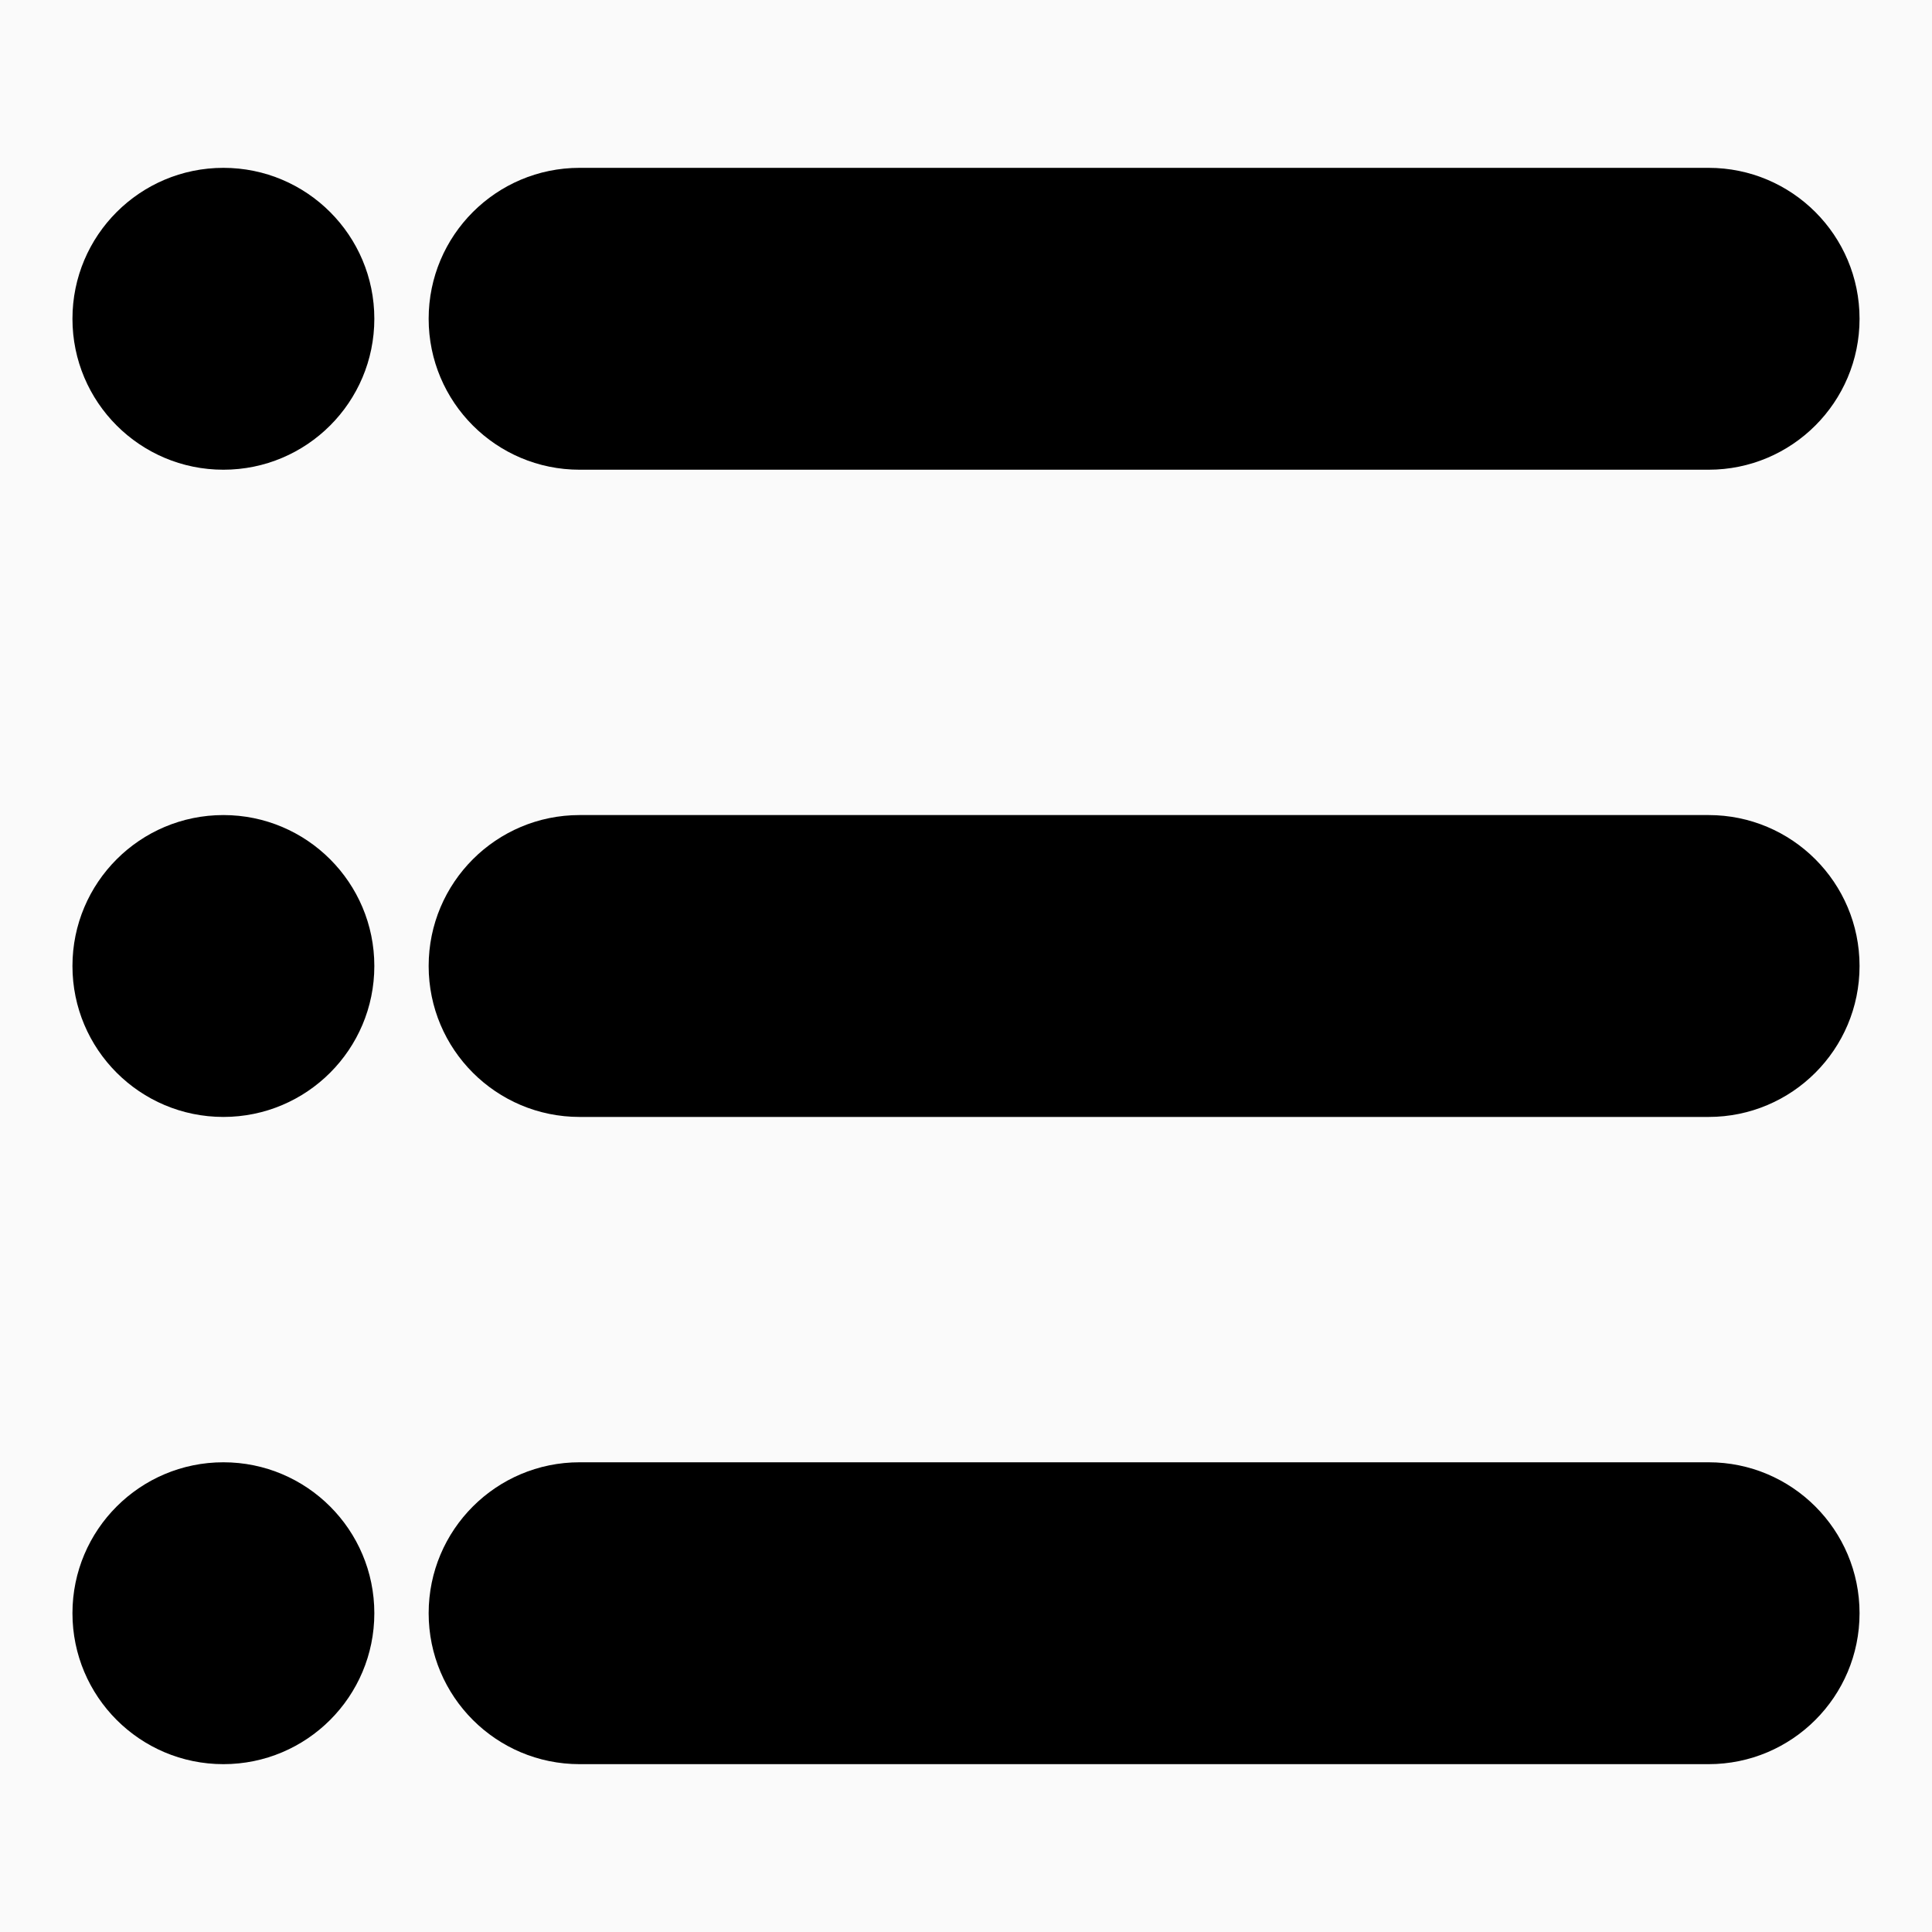
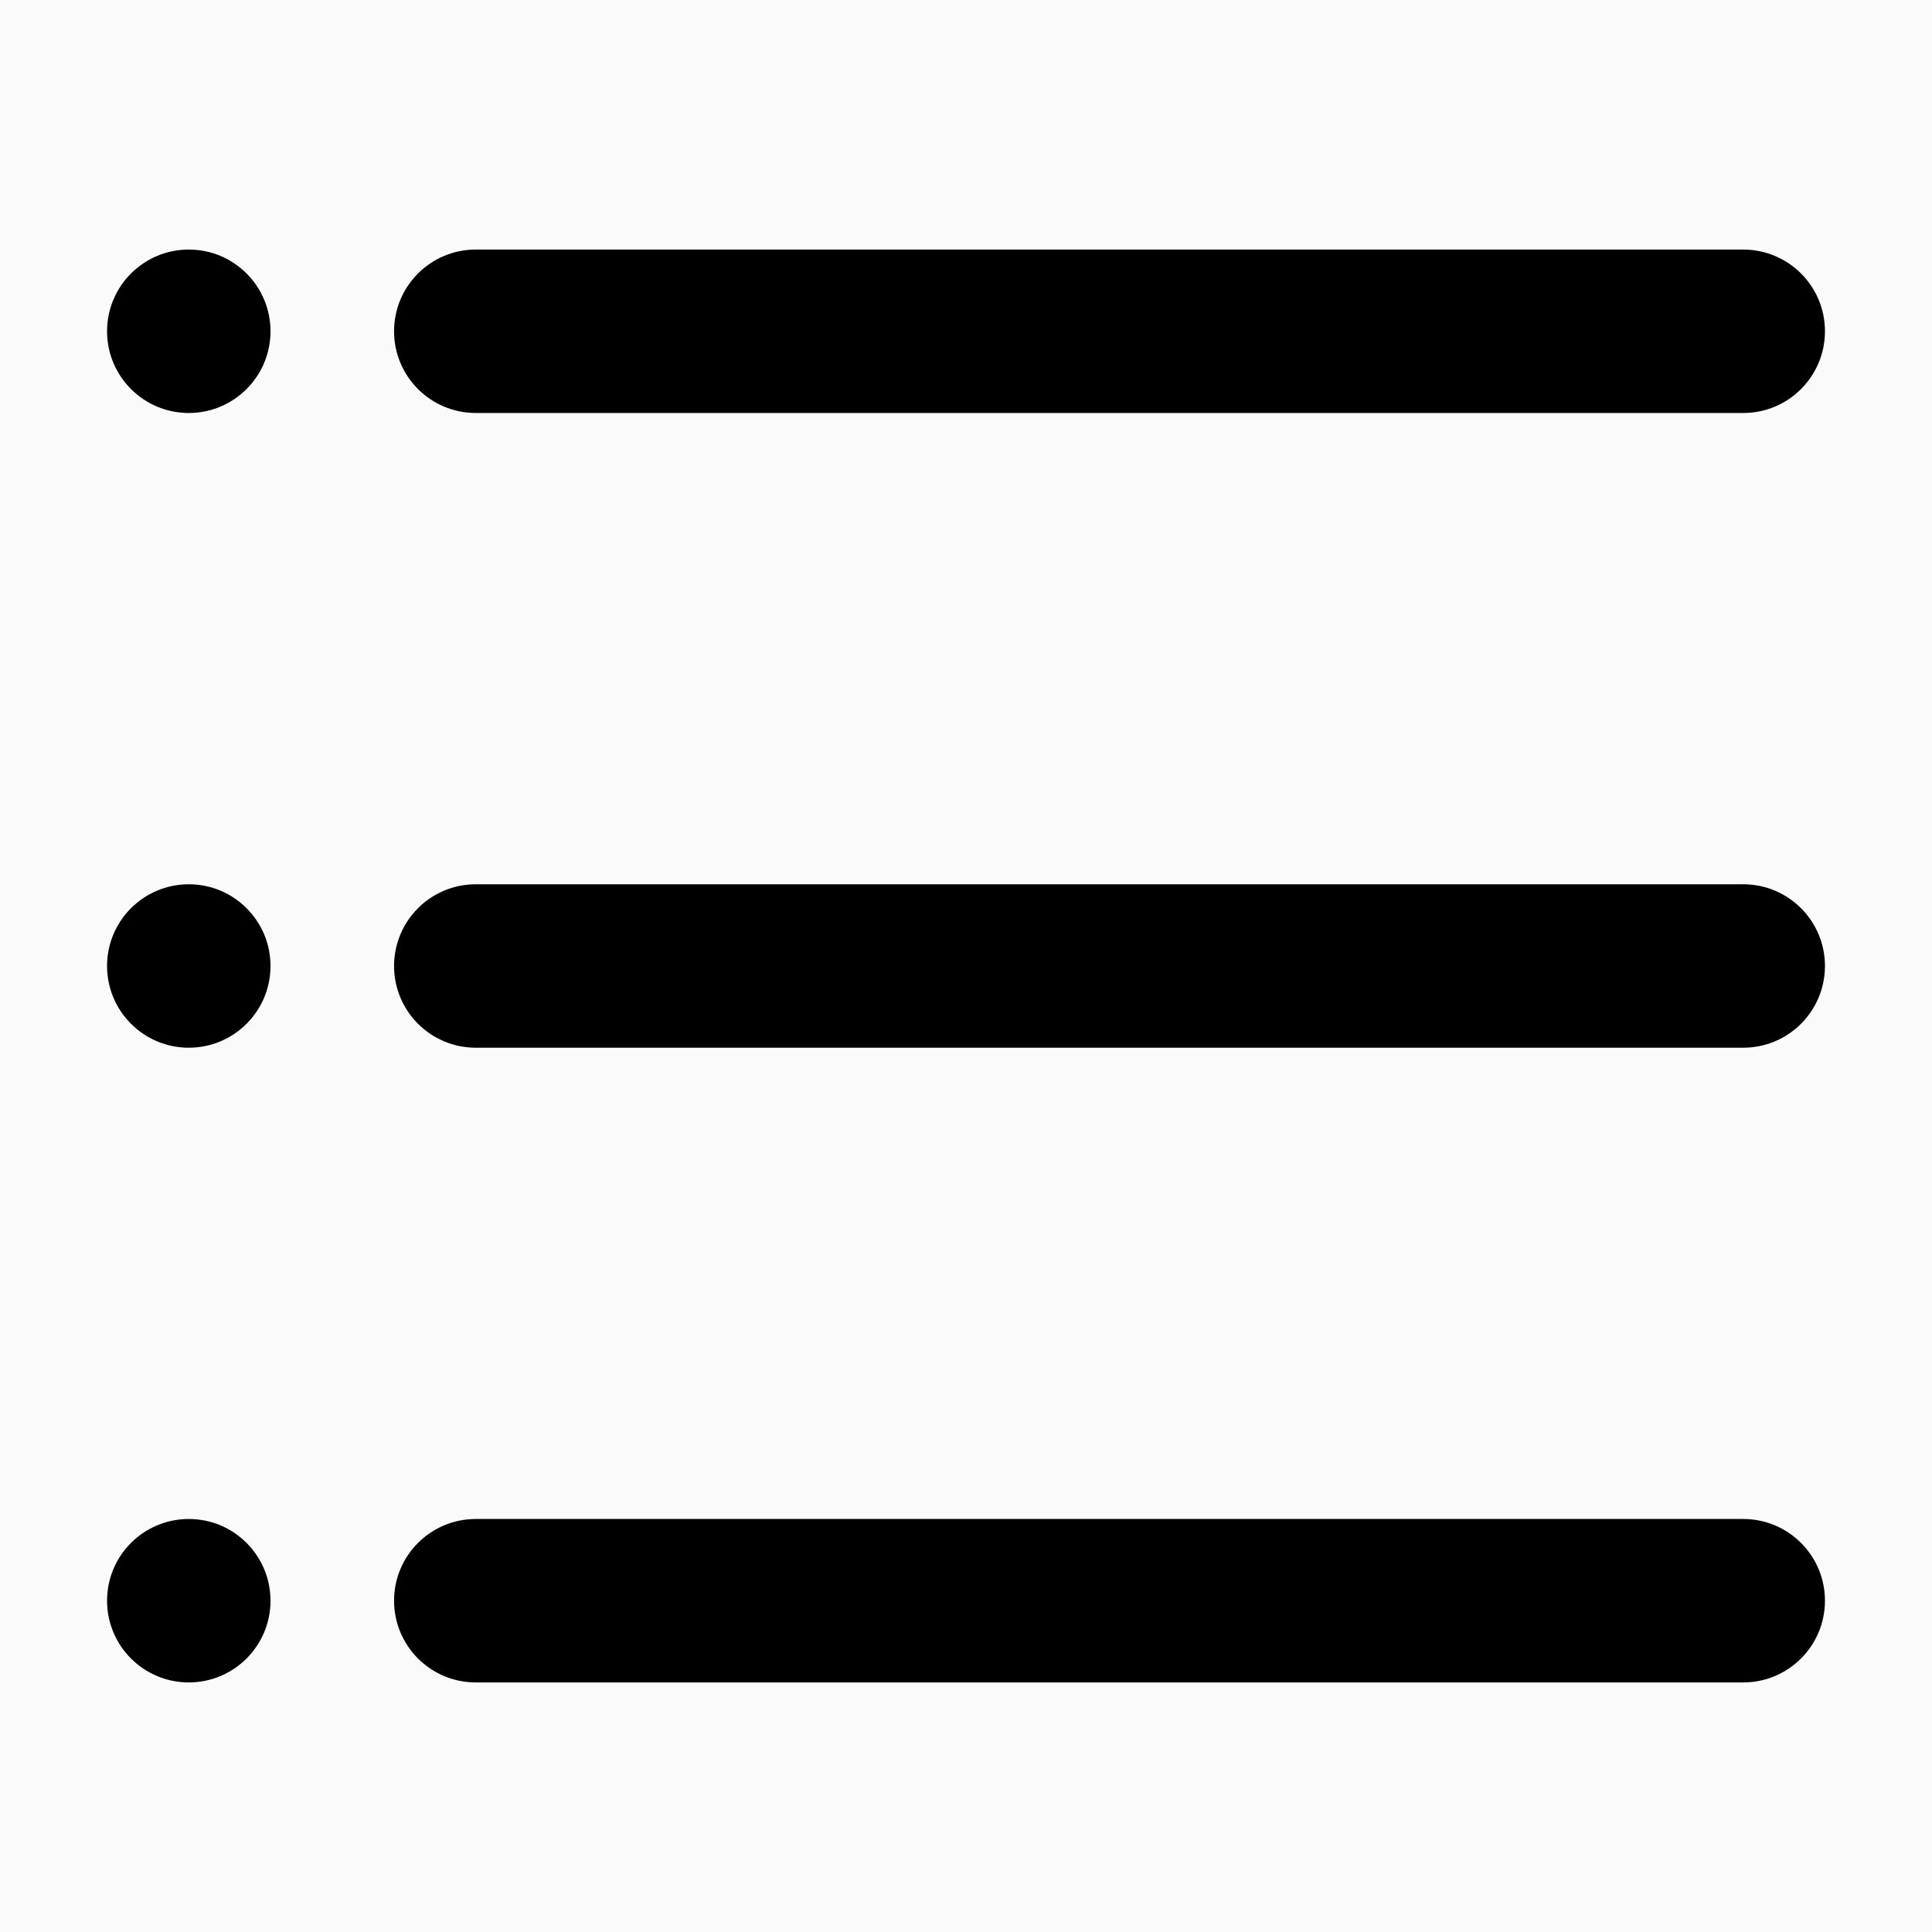
<svg xmlns="http://www.w3.org/2000/svg" width="118.209mm" height="118.209mm" viewBox="0 0 118.209 118.209" version="1.1" id="svg5">
  <defs id="defs2" />
-   <g id="layer1" transform="translate(-45.06717,-67.23135)">
-     <g id="g1368">
-       <rect style="fill:#ffffff;fill-opacity:0.647;stroke-width:0.265" id="rect111" width="118.209" height="118.209" x="45.067" y="67.231" />
-       <g id="g1344" transform="translate(0.3694029)">
-         <circle style="fill:#000000;stroke-width:0.265" id="path217" cx="58.366" cy="86.736" r="9.235" />
-         <rect style="fill:#000000;fill-opacity:1;stroke-width:0.265" id="rect1176" width="87.549" height="18.47" x="70.925" y="77.501" ry="9.235" />
-       </g>
-       <g id="g1350" transform="translate(0.3694029,39.59999)">
-         <circle style="fill:#000000;stroke-width:0.265" id="circle1346" cx="58.366" cy="86.736" r="9.235" />
-         <rect style="fill:#000000;fill-opacity:1;stroke-width:0.265" id="rect1348" width="87.549" height="18.47" x="70.925" y="77.501" ry="9.235" />
-       </g>
-       <g id="g1356" transform="translate(0.3694029,79.19999)">
-         <circle style="fill:#000000;stroke-width:0.265" id="circle1352" cx="58.366" cy="86.736" r="9.235" />
-         <rect style="fill:#000000;fill-opacity:1;stroke-width:0.265" id="rect1354" width="87.549" height="18.47" x="70.925" y="77.501" ry="9.235" />
-       </g>
+   <rect style="fill:#ffffff;fill-opacity:0.647;stroke-width:0.265" id="rect111" width="118.209" height="118.209" x="3.7475587e-07" y="1.3037109e-07" />
+   <g id="g504" transform="translate(0,5)">
+     <g id="g481" transform="translate(-2.117539)">
+       <circle style="fill:#000000;stroke-width:0.143" id="path217" cx="13.668" cy="15.269" r="5" />
+       <rect style="fill:#000000;fill-opacity:1;stroke-width:0.195" id="rect1176" width="87.549" height="10" x="26.228" y="10.269" ry="5" />
+     </g>
+     <g id="g487" transform="translate(-2.117539,77.67014)">
+       <circle style="fill:#000000;stroke-width:0.143" id="circle483" cx="13.668" cy="15.269" r="5" />
+       <rect style="fill:#000000;fill-opacity:1;stroke-width:0.195" id="rect485" width="87.549" height="10" x="26.228" y="10.269" ry="5" />
+     </g>
+     <g id="g493" transform="translate(-2.117539,38.83507)">
+       <circle style="fill:#000000;stroke-width:0.143" id="circle489" cx="13.668" cy="15.269" r="5" />
+       <rect style="fill:#000000;fill-opacity:1;stroke-width:0.195" id="rect491" width="87.549" height="10" x="26.228" y="10.269" ry="5" />
    </g>
  </g>
</svg>
